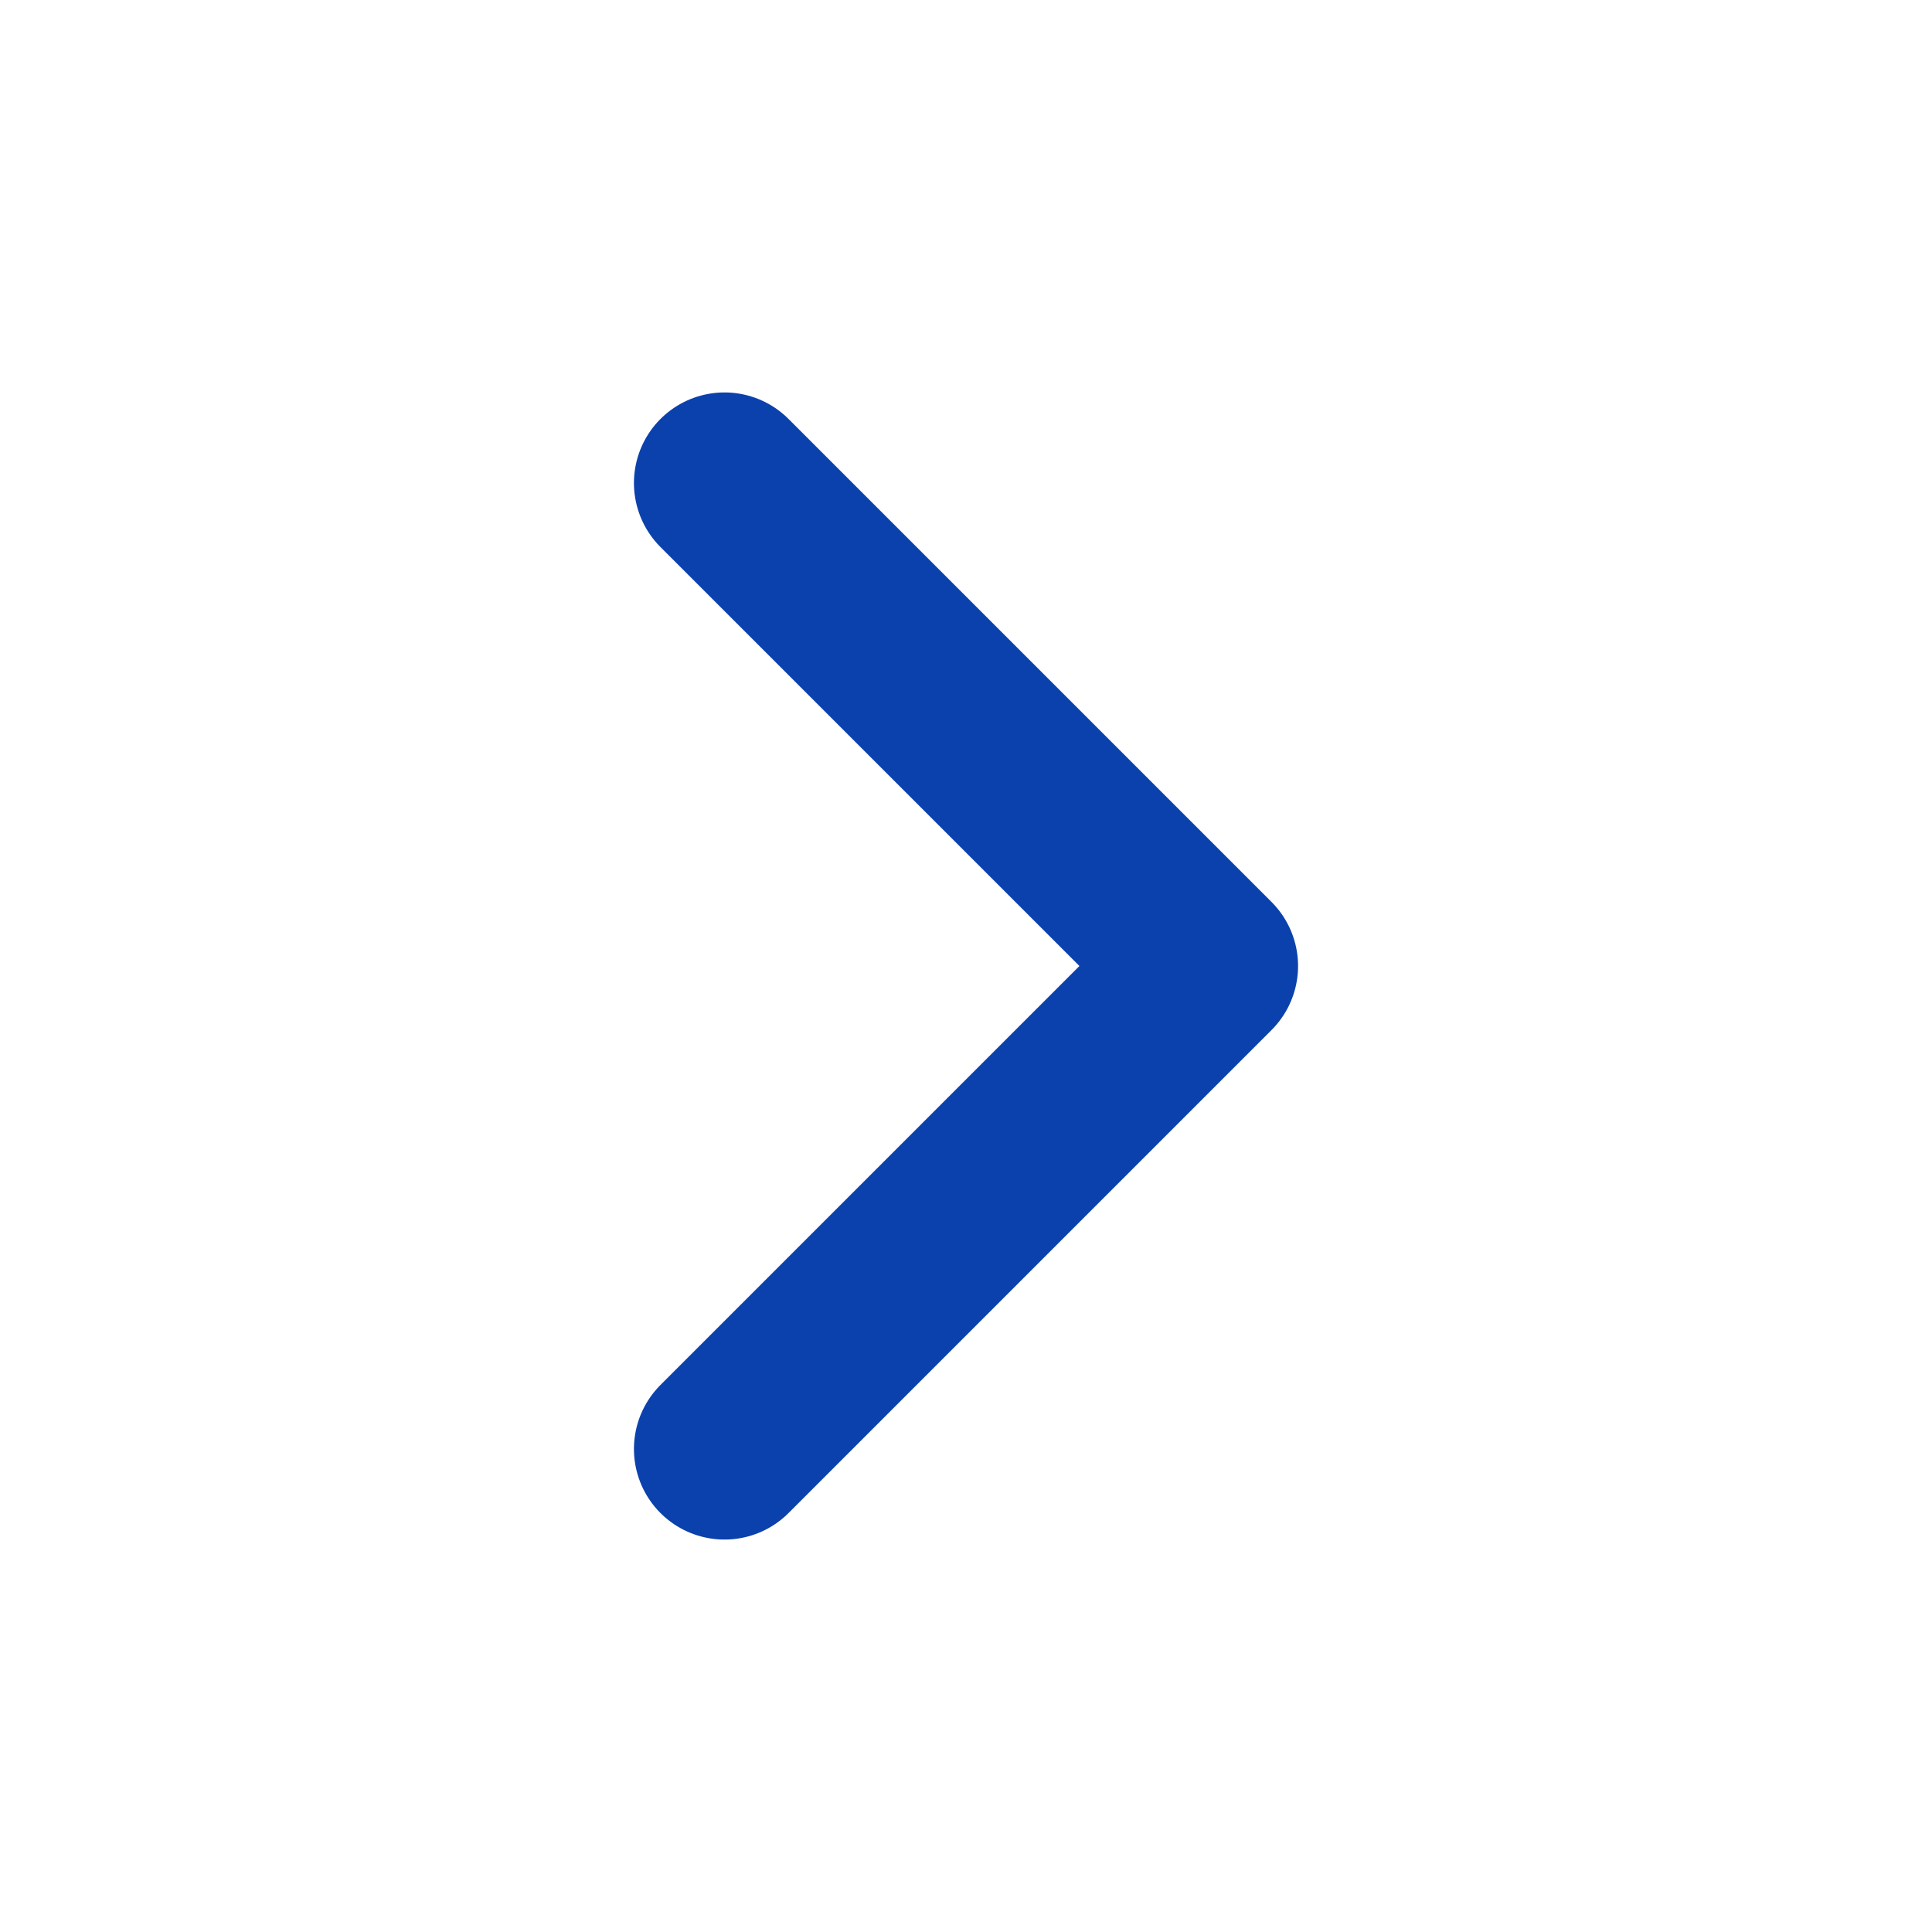
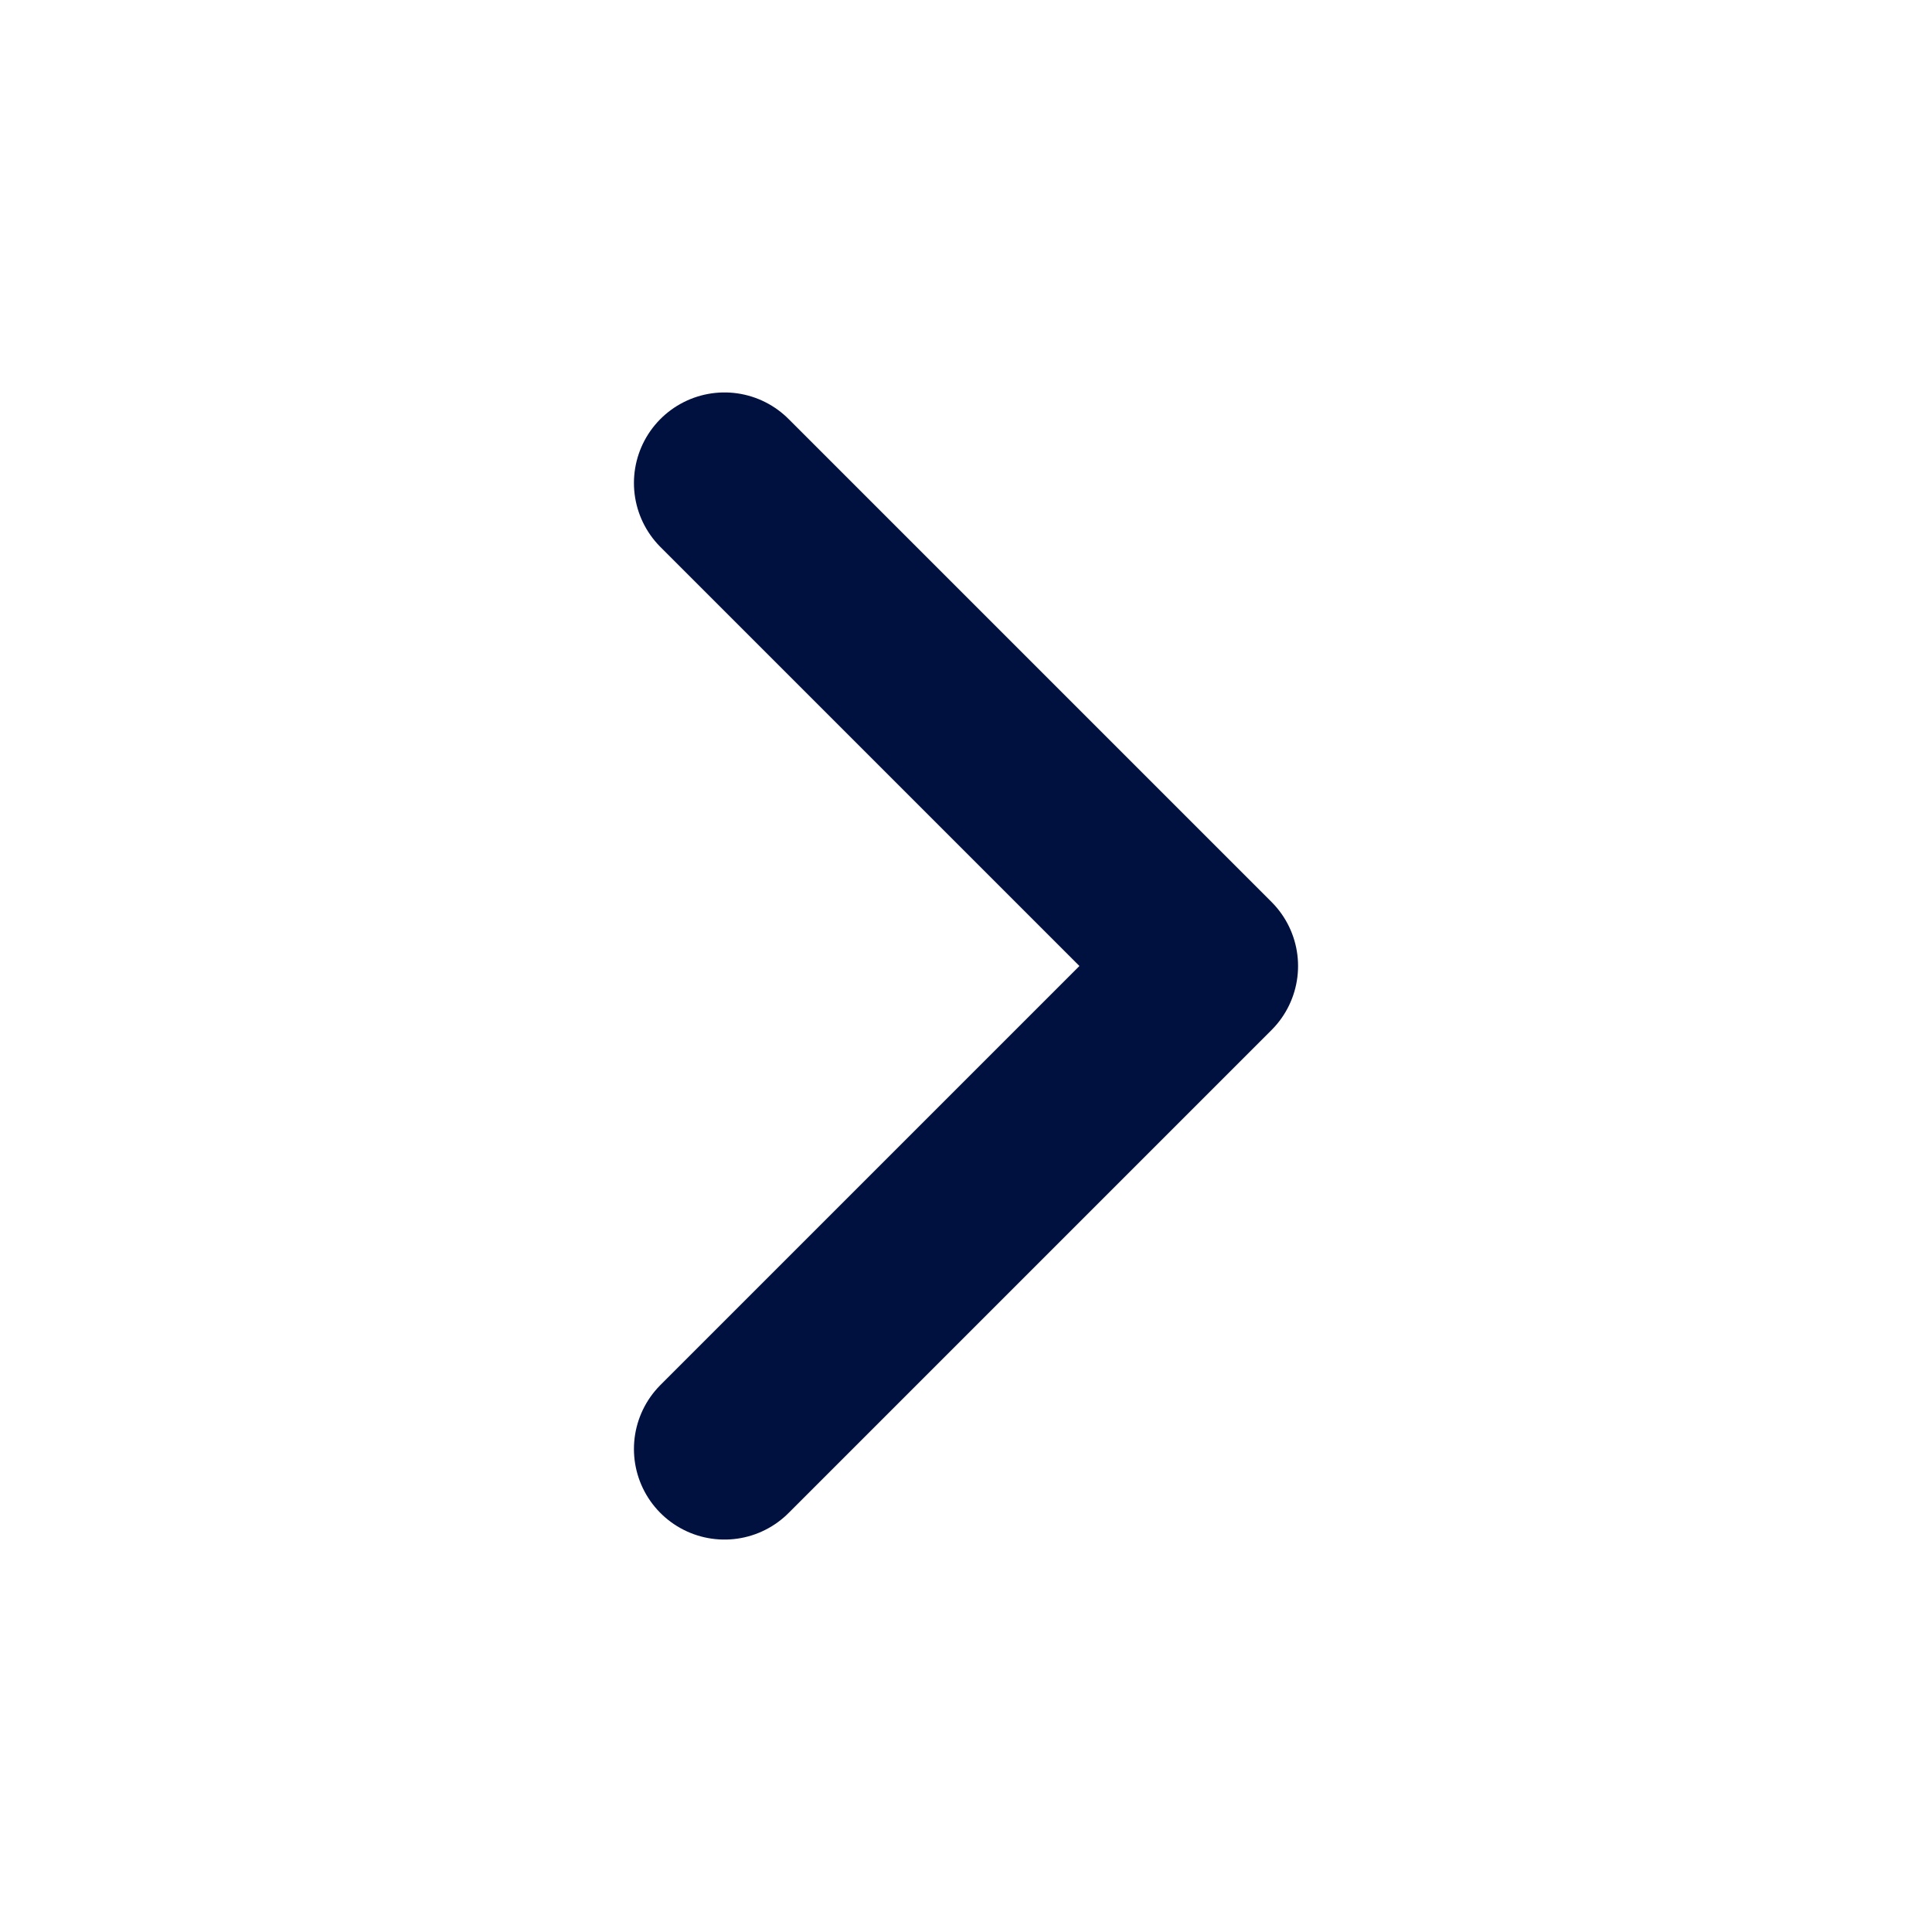
<svg xmlns="http://www.w3.org/2000/svg" width="16" height="16" viewBox="0 0 16 16" fill="none">
-   <path d="M6 4L10 8L6 12" stroke="#0B41AD" stroke-width="1.5" stroke-linecap="round" stroke-linejoin="round" />
+   <path d="M6 4L10 8L6 12" stroke="#00113F" stroke-width="1.5" stroke-linecap="round" stroke-linejoin="round" />
</svg>
